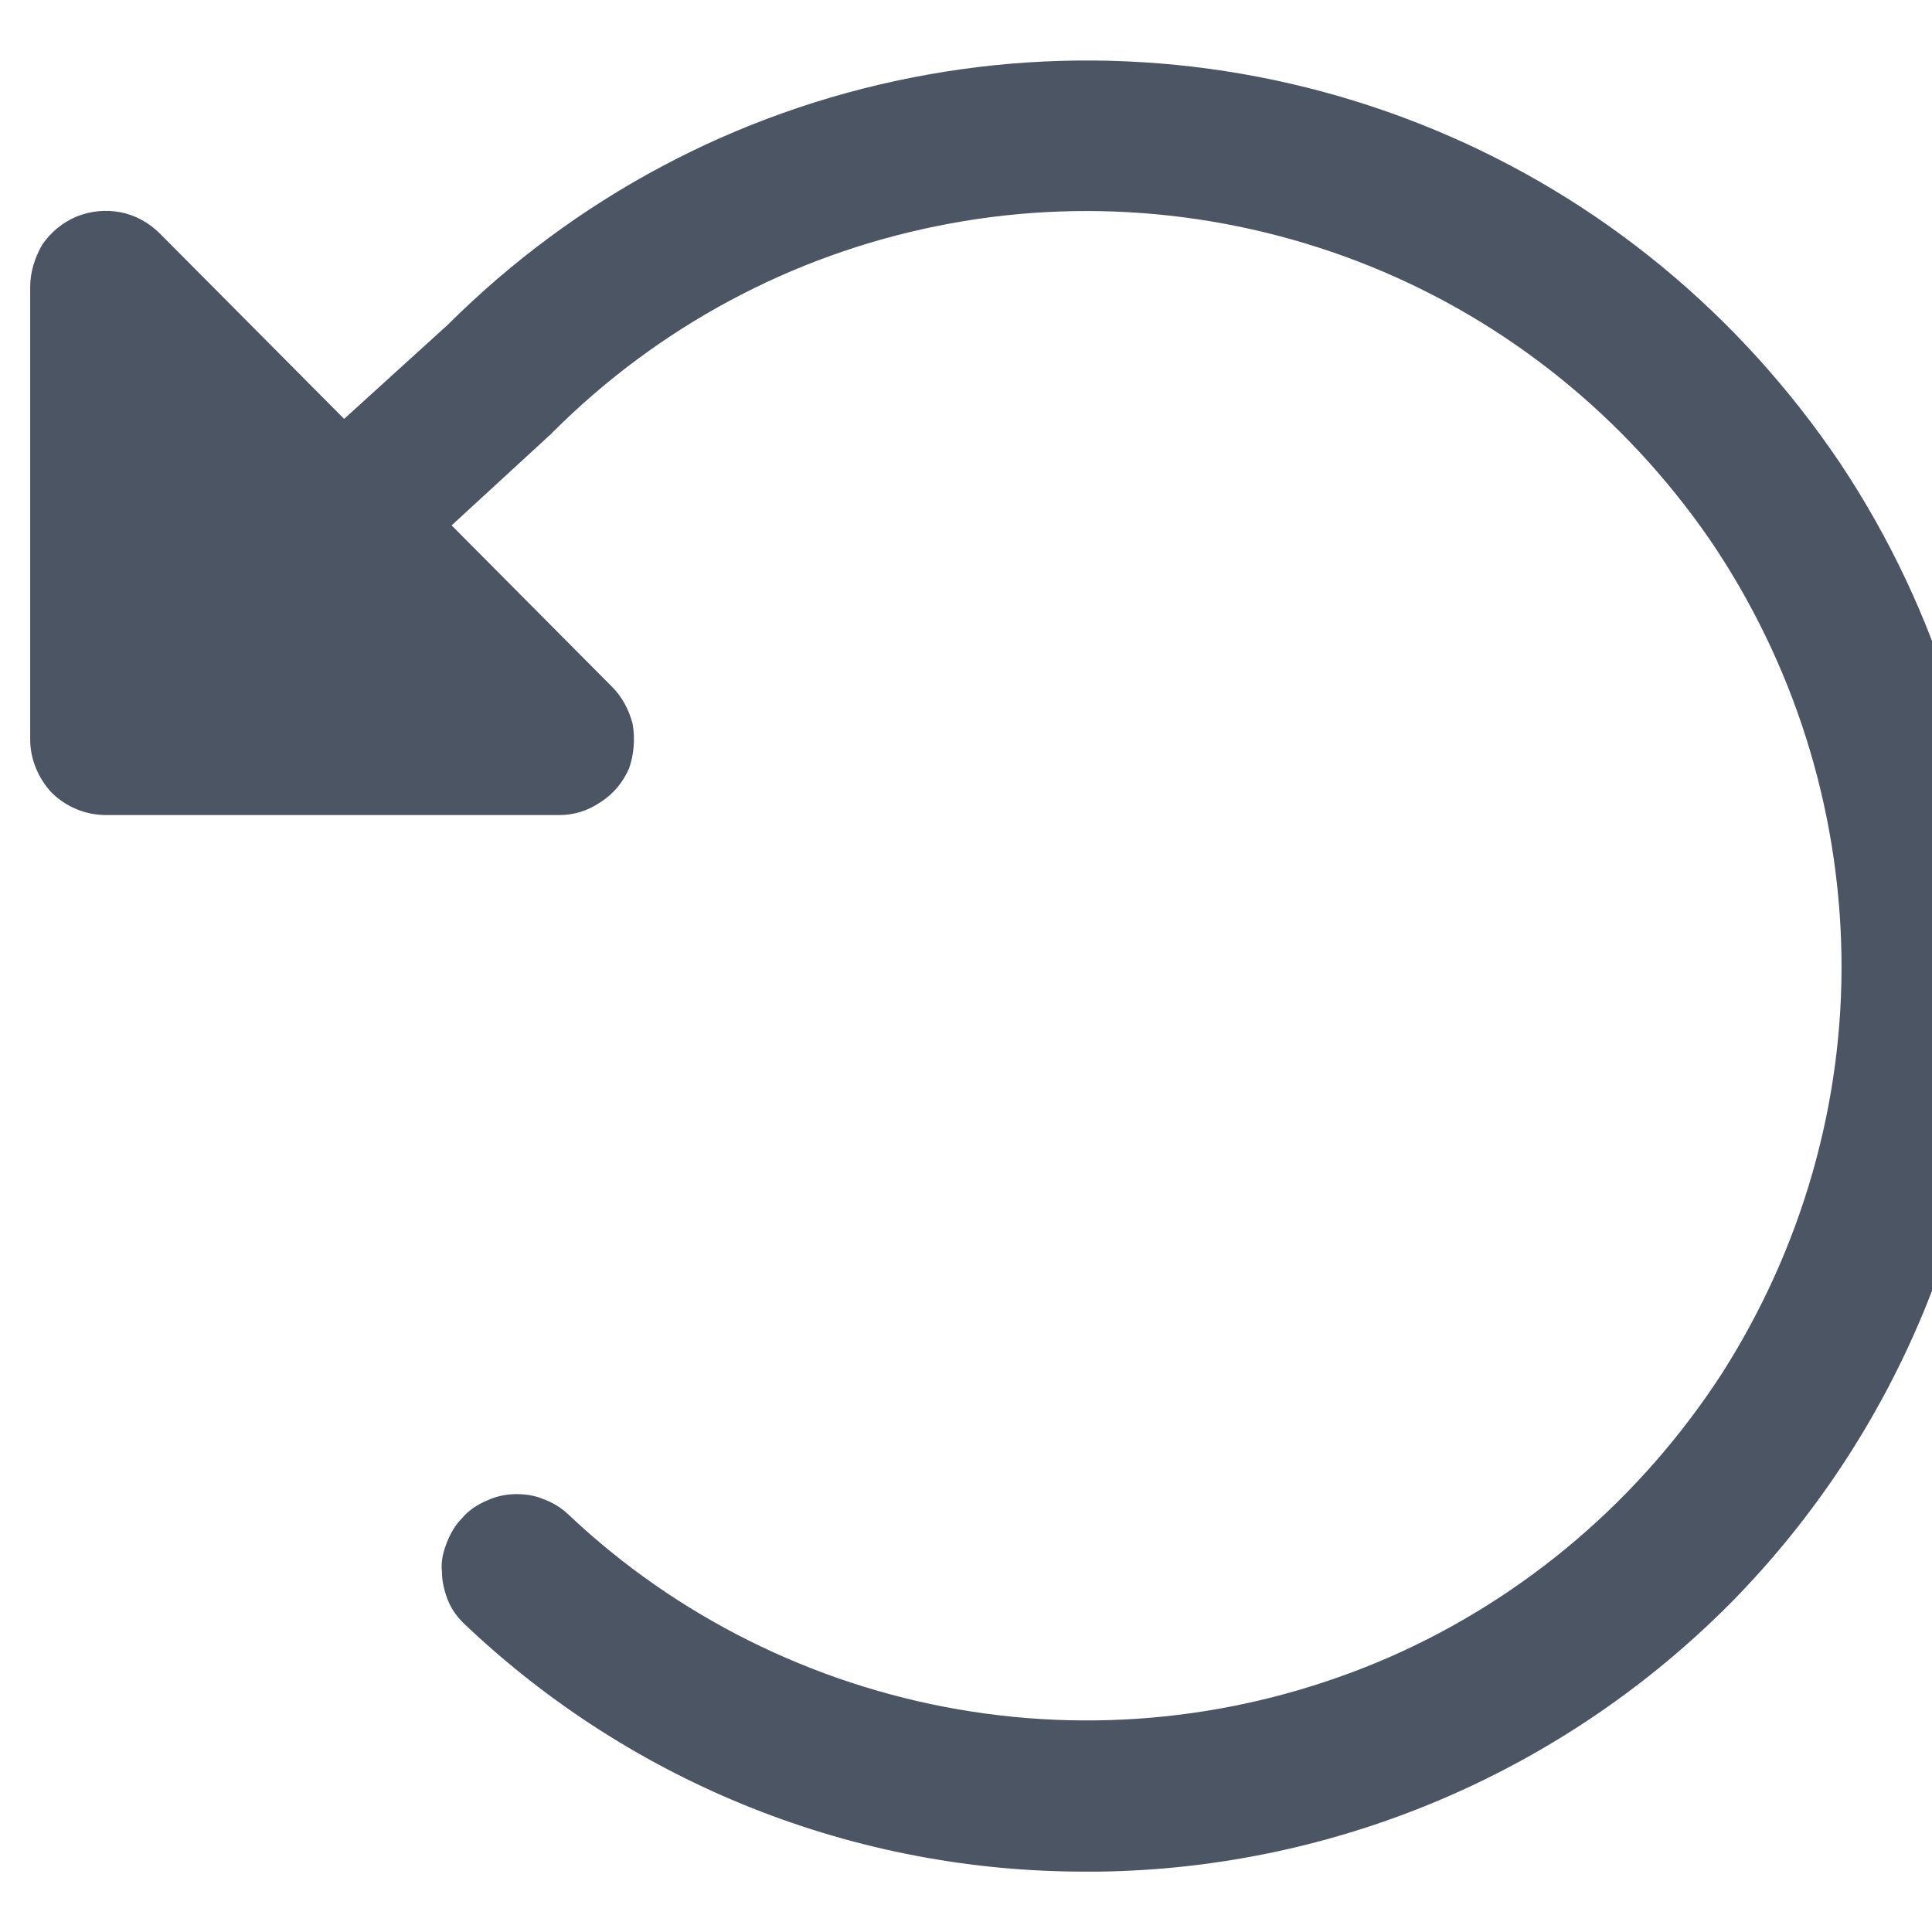
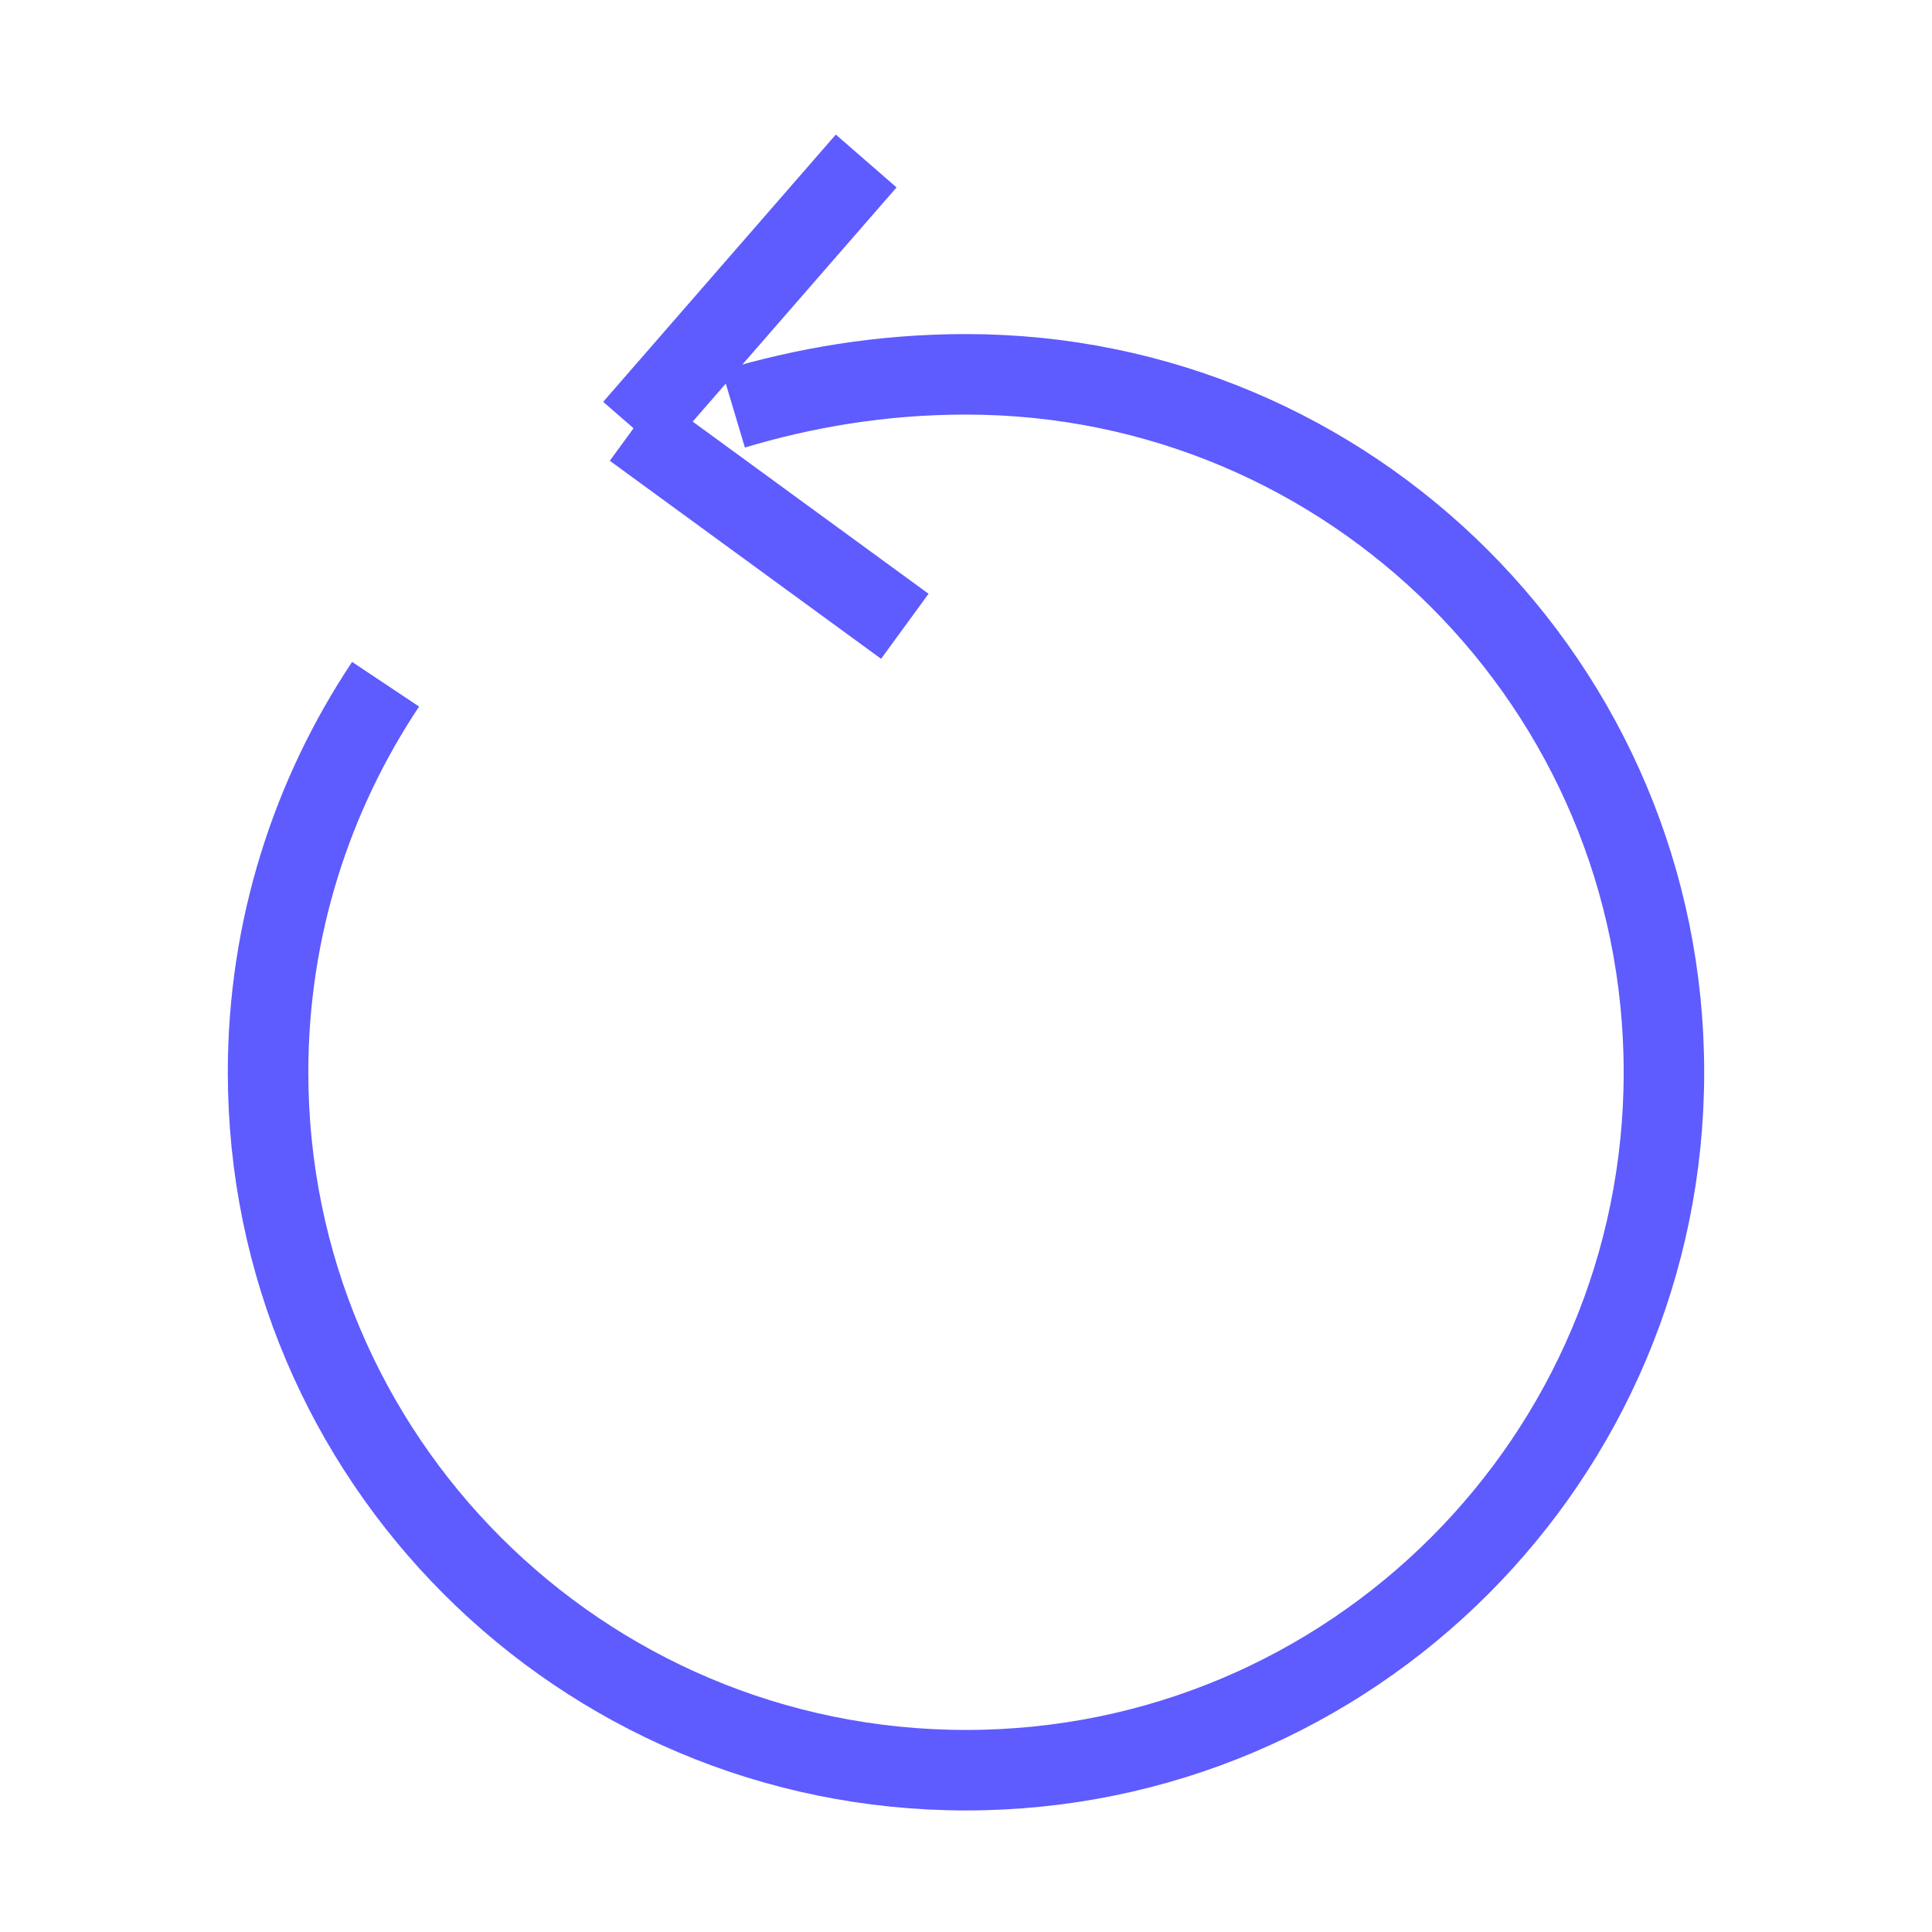
- <svg xmlns="http://www.w3.org/2000/svg" width="16" height="16" viewBox="0 0 16 16" fill="none">
-   <path d="M16.5 8C16.5 9.972 15.72 11.864 14.34 13.268C12.95 14.672 11.07 15.474 9.1 15.5H9C7.08 15.505 5.24 14.772 3.85 13.453C3.79 13.397 3.74 13.329 3.71 13.254C3.68 13.179 3.66 13.098 3.66 13.016C3.65 12.934 3.67 12.853 3.7 12.776C3.73 12.699 3.77 12.629 3.83 12.569C3.88 12.51 3.95 12.462 4.03 12.428C4.1 12.395 4.18 12.376 4.26 12.374C4.35 12.372 4.43 12.385 4.5 12.415C4.58 12.444 4.65 12.488 4.71 12.545C5.6 13.387 6.73 13.948 7.94 14.157C9.15 14.366 10.39 14.213 11.52 13.718C12.64 13.223 13.59 12.408 14.26 11.375C14.92 10.341 15.27 9.135 15.25 7.907C15.23 6.679 14.85 5.483 14.16 4.469C13.46 3.455 12.49 2.668 11.35 2.206C10.21 1.745 8.96 1.628 7.76 1.872C6.55 2.116 5.45 2.709 4.58 3.577C4.57 3.584 4.57 3.591 4.56 3.597L3.74 4.351L5.06 5.679C5.15 5.766 5.21 5.878 5.24 5.999C5.26 6.121 5.25 6.248 5.21 6.363C5.16 6.478 5.08 6.576 4.97 6.645C4.87 6.714 4.75 6.751 4.63 6.75H0.88C0.71 6.75 0.55 6.684 0.43 6.567C0.32 6.45 0.25 6.291 0.25 6.125V2.375C0.25 2.251 0.29 2.13 0.35 2.026C0.42 1.923 0.52 1.842 0.63 1.795C0.75 1.747 0.87 1.734 1 1.758C1.12 1.782 1.23 1.842 1.32 1.93L2.85 3.469L3.71 2.688C4.76 1.642 6.09 0.93 7.55 0.643C9 0.356 10.51 0.506 11.88 1.075C13.25 1.643 14.41 2.604 15.24 3.837C16.06 5.069 16.5 6.518 16.5 8Z" fill="#4B5563" />
+ <svg xmlns="http://www.w3.org/2000/svg" width="18" height="18" viewBox="0 0 24 24" fill="none">
+   <path d="M9.11 5.08C9.98 4.82 10.94 4.65 12 4.65C16.79 4.65 20.67 8.53 20.67 13.32C20.67 18.11 16.79 21.99 12 21.99C7.21 21.99 3.33 18.11 3.33 13.32C3.33 11.54 3.87 9.88 4.79 8.5" stroke="#5E5BFF" strokeWidth="1.7" strokeLinecap="round" strokeLinejoin="round" />
+   <path d="M7.87 5.32L10.76 2" stroke="#5E5BFF" strokeWidth="1.7" strokeLinecap="round" strokeLinejoin="round" />
+   <path d="M7.87 5.32L11.24 7.78" stroke="#5E5BFF" strokeWidth="1.7" strokeLinecap="round" strokeLinejoin="round" />
</svg>
